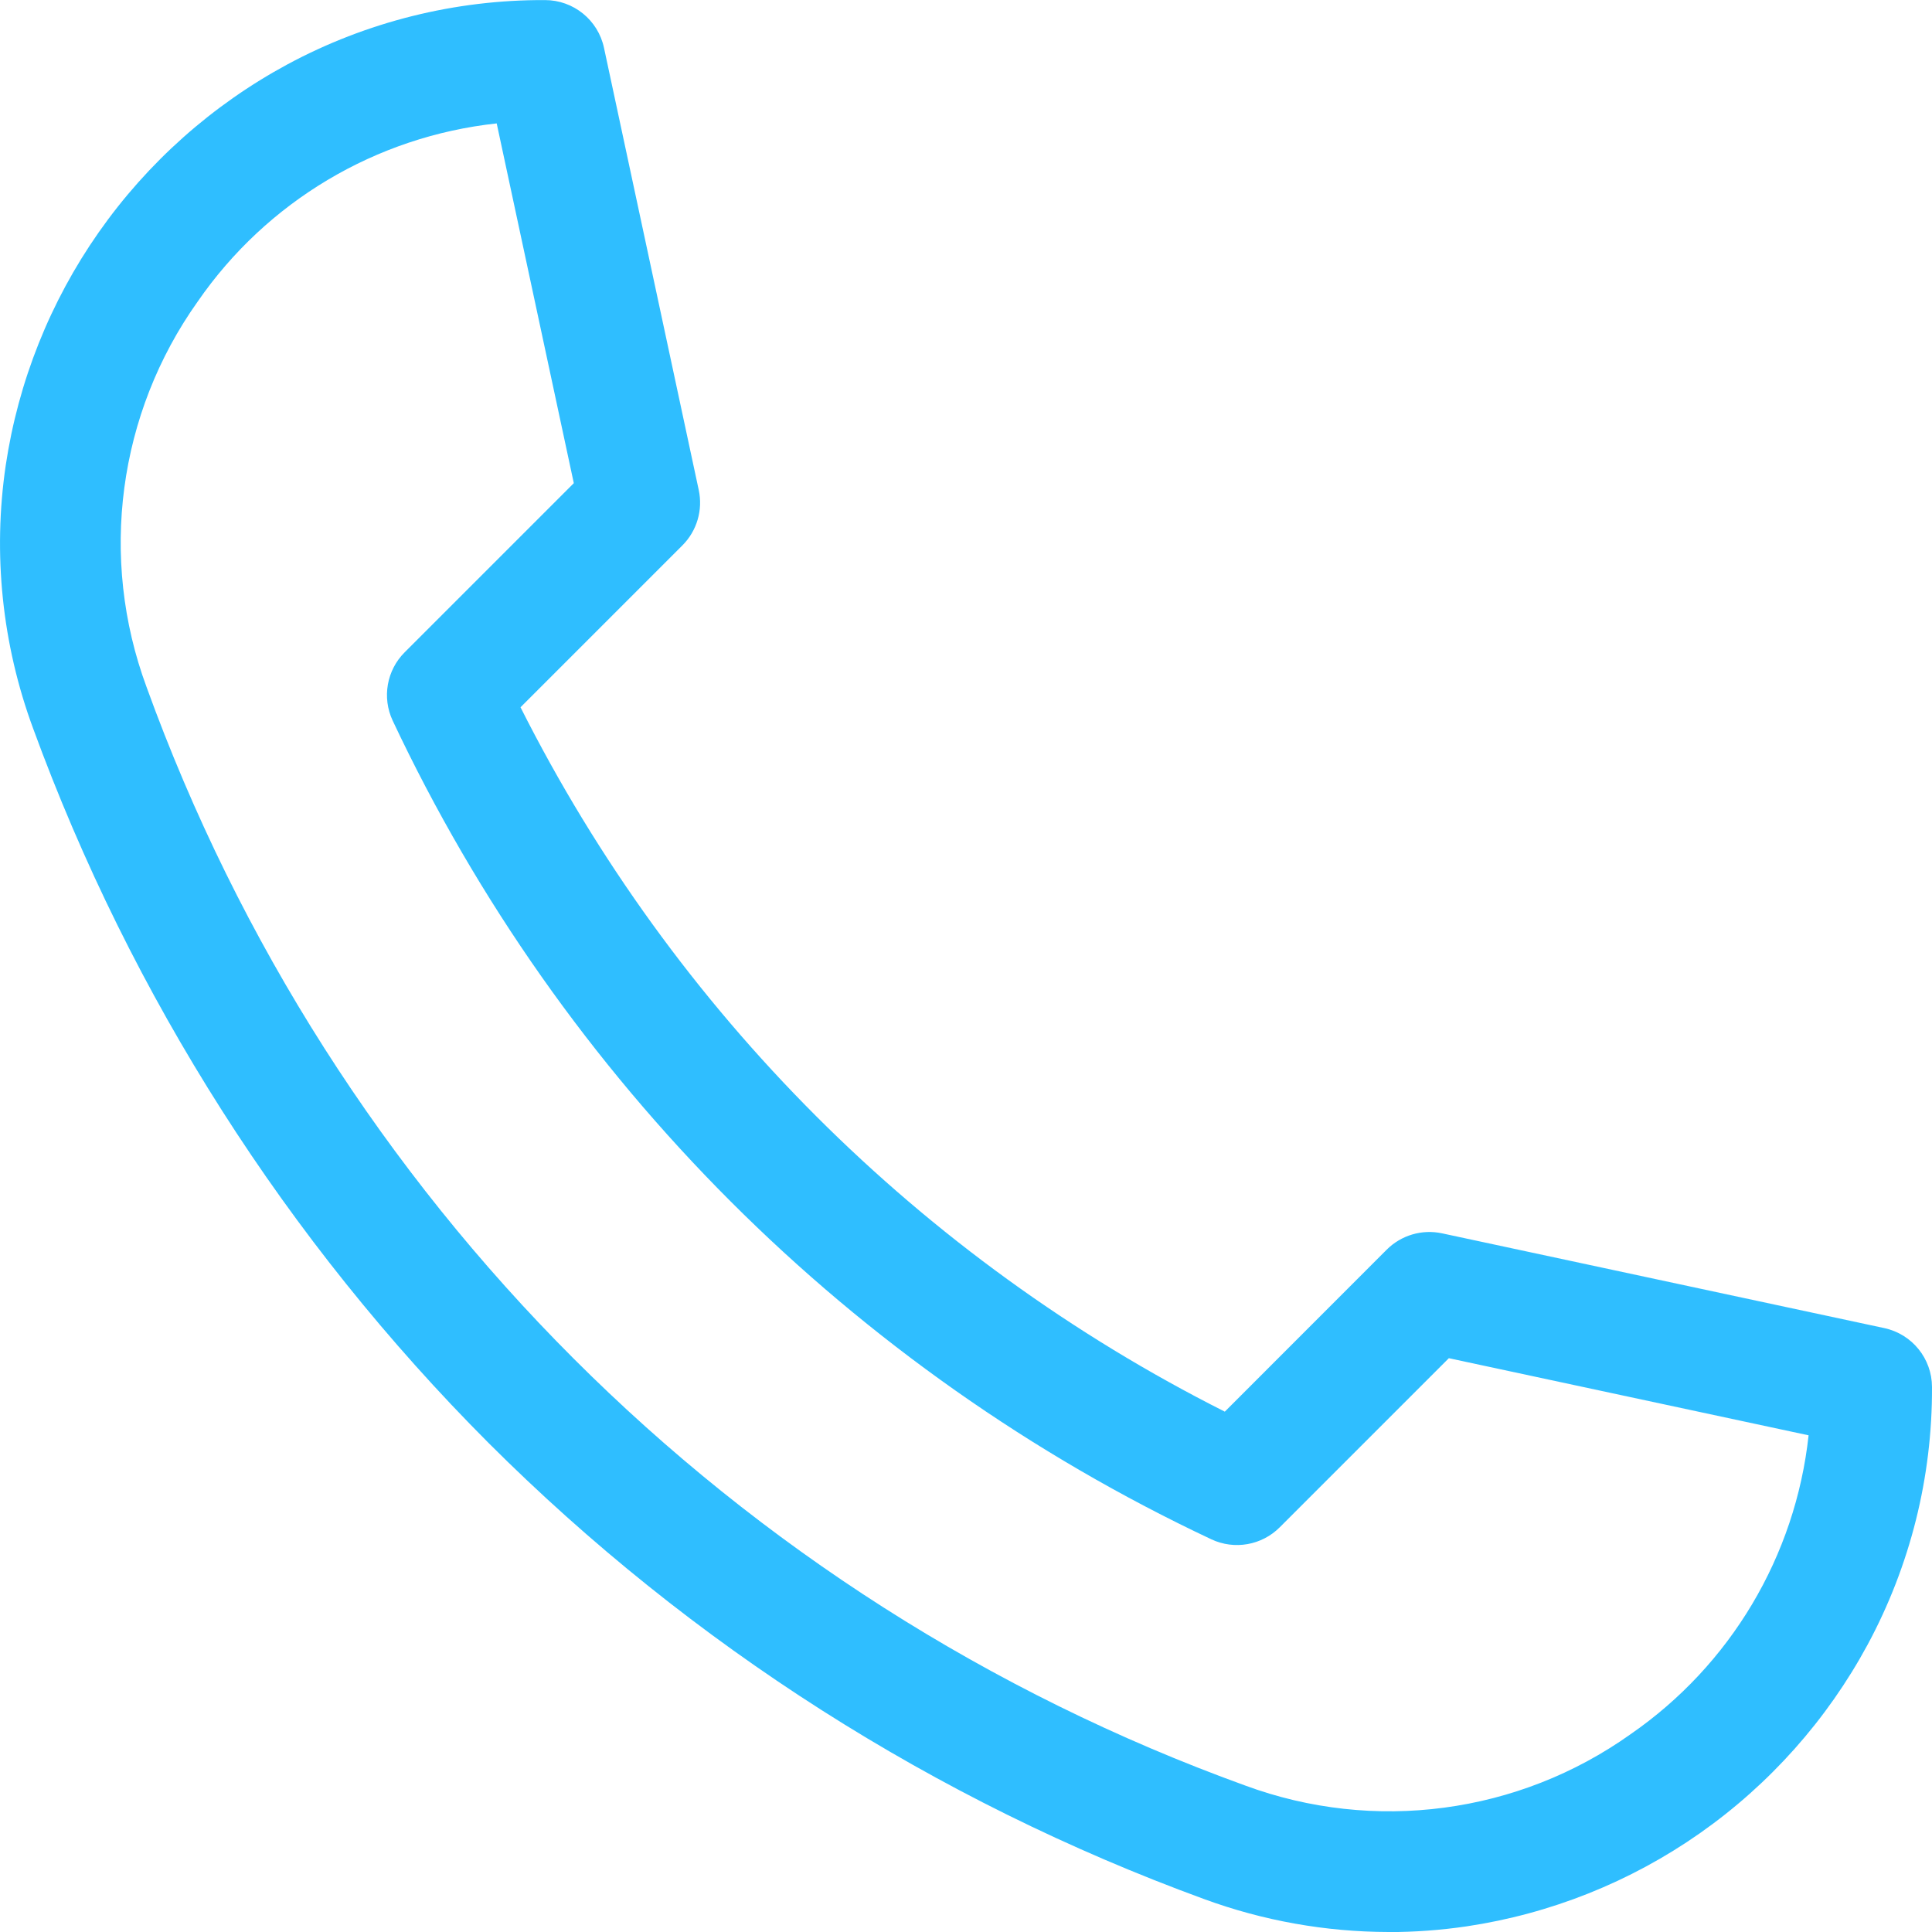
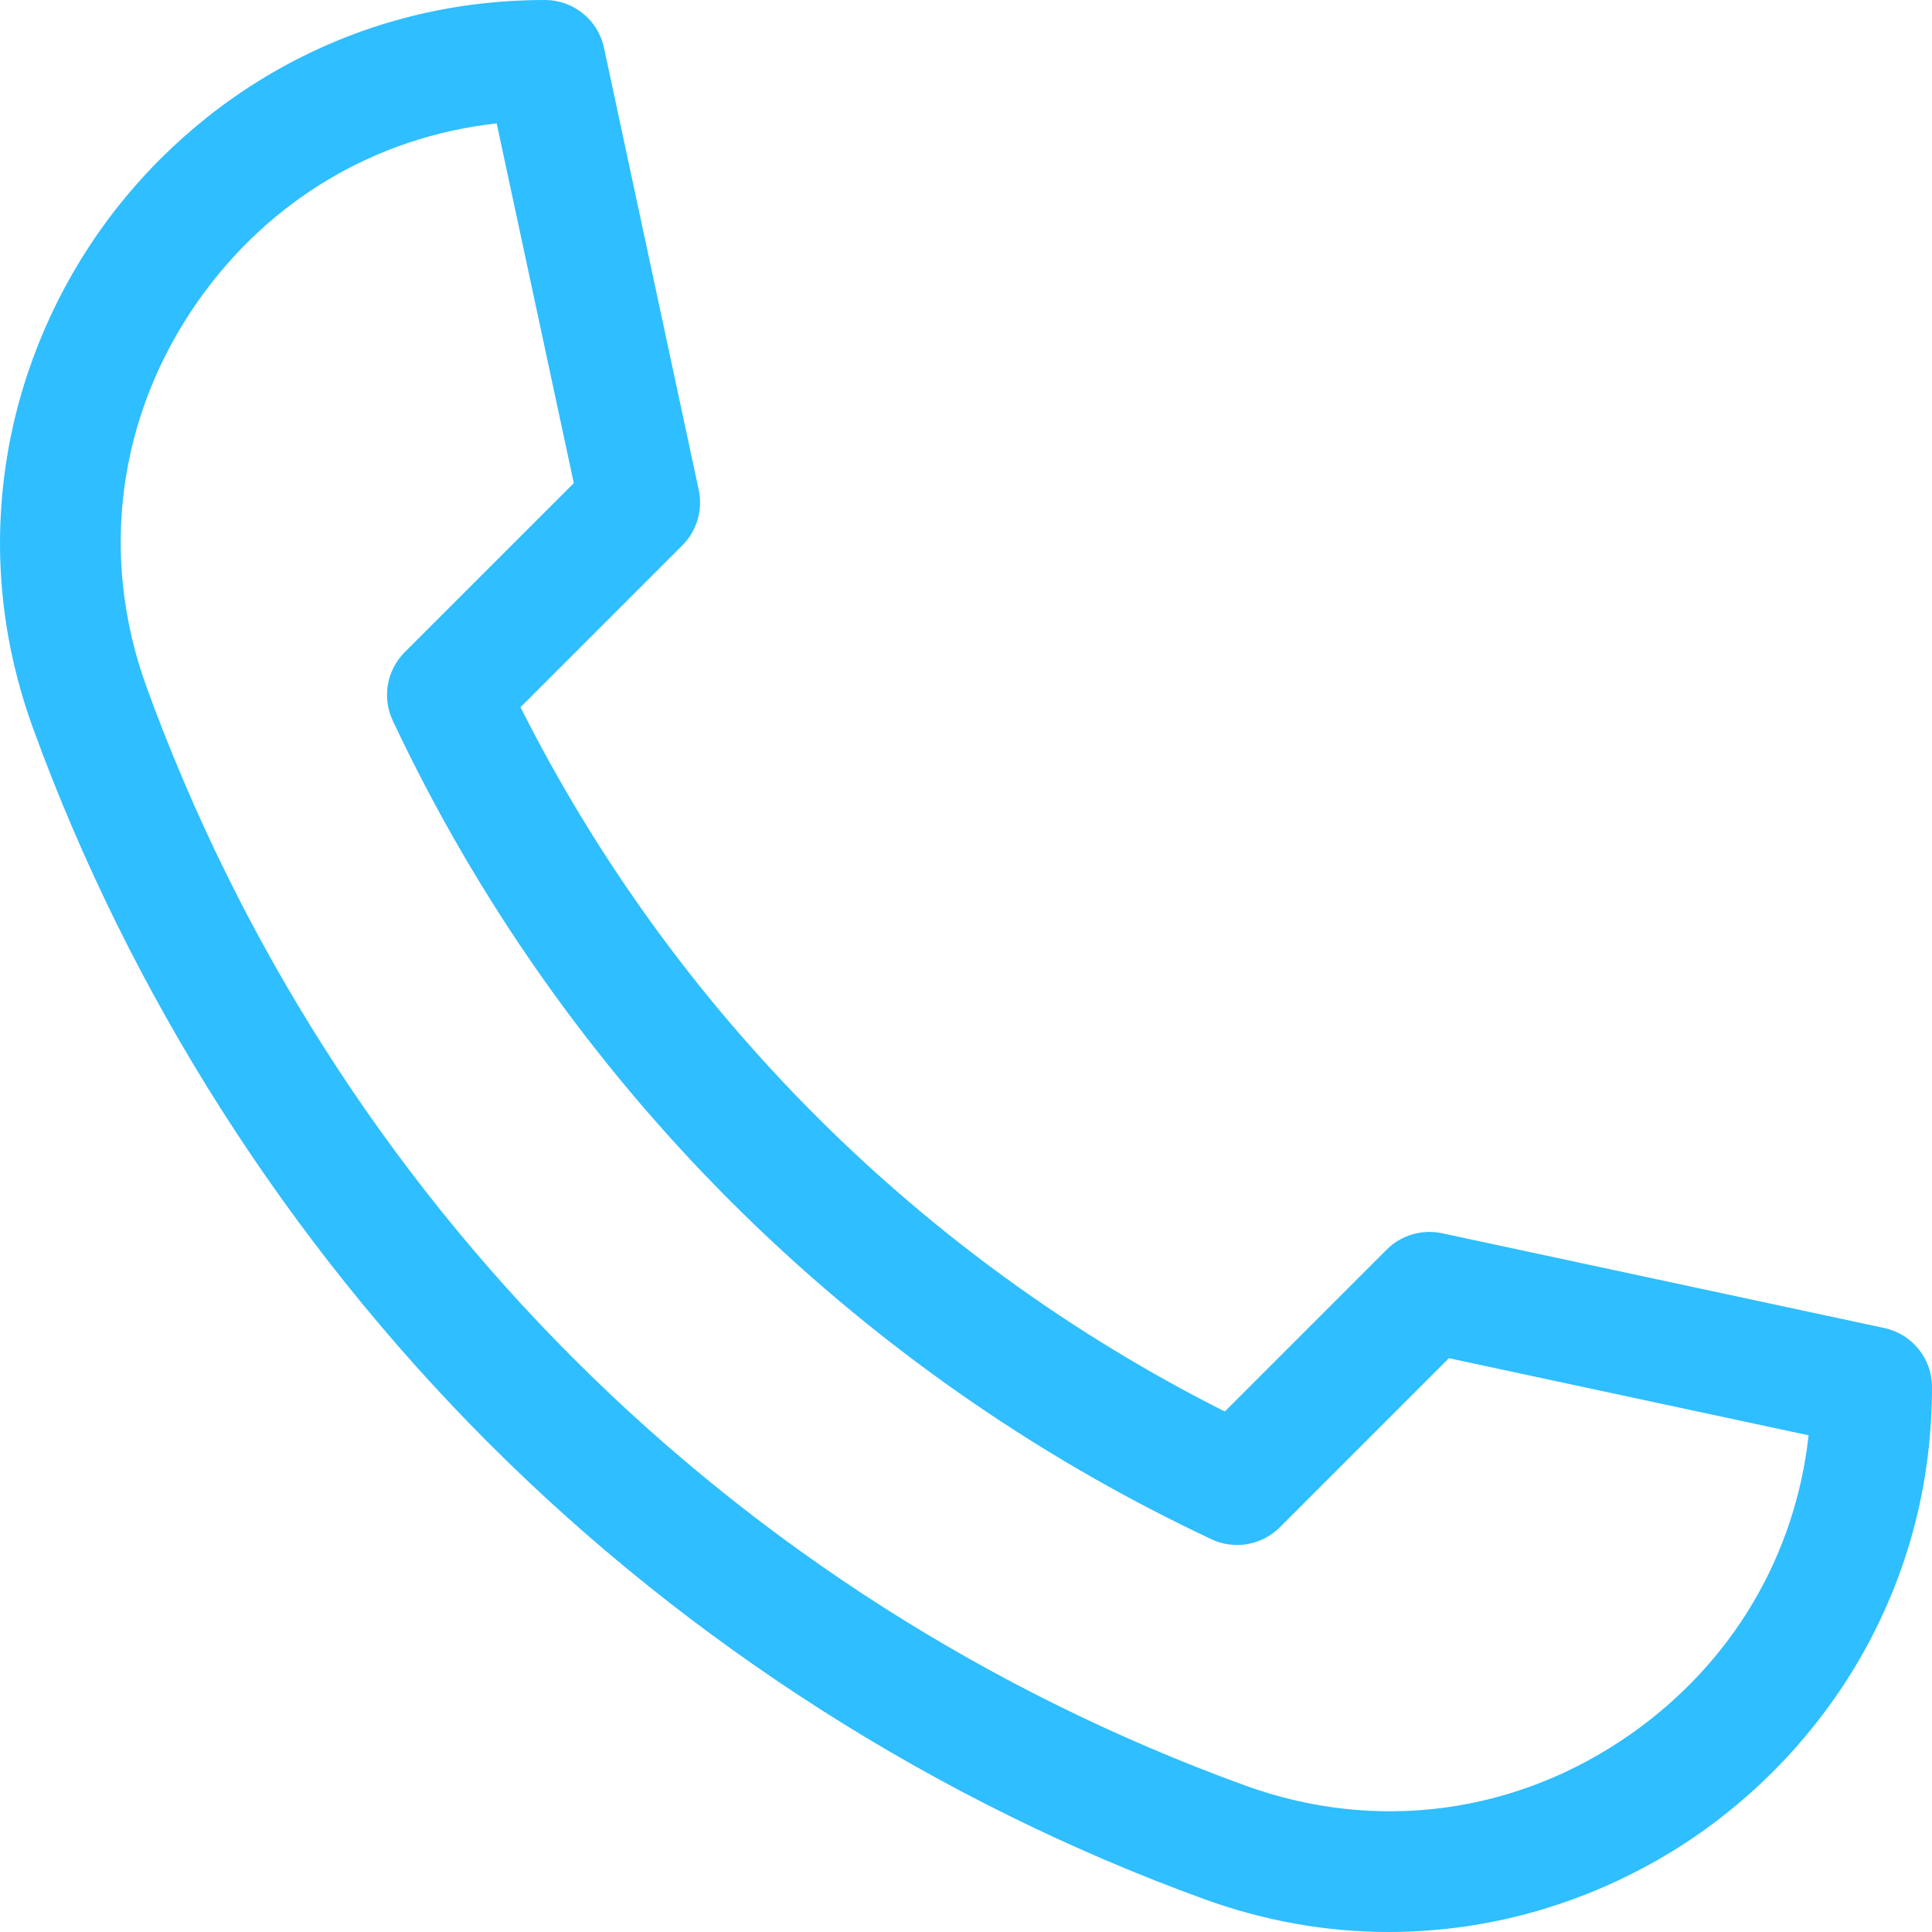
- <svg xmlns="http://www.w3.org/2000/svg" width="24" height="24">
+ <svg xmlns="http://www.w3.org/2000/svg" width="24px" height="24px" viewBox="0 0 24 24" version="1.1">
  <g id="Design" stroke="none" stroke-width="1" fill="none" fill-rule="evenodd">
-     <g id="XL" transform="translate(-855 -7072)" fill="#2FBEFF" fill-rule="nonzero">
-       <g id="Group-33" transform="translate(0 6964)">
-         <g id="Group-7-Copy" transform="translate(855 50)">
-           <path d="M17.249 82a6.687 6.687 0 01-2.294-.41 24.462 24.462 0 01-8.883-5.662A24.46 24.46 0 01.41 67.045a6.638 6.638 0 01-.339-3.263 6.795 6.795 0 011.156-2.897A6.823 6.823 0 013.57 58.8a6.687 6.687 0 013.2-.799.75.75 0 01.733.593l1.177 5.493a.75.75 0 01-.203.688l-2.011 2.011a19.741 19.741 0 008.749 8.75l2.011-2.012a.75.75 0 01.688-.203l5.493 1.177a.75.75 0 01.593.733 6.683 6.683 0 01-.8 3.2 6.823 6.823 0 01-2.085 2.343 6.795 6.795 0 01-2.897 1.156 6.664 6.664 0 01-.97.071zM6.17 59.533a5.19 5.19 0 00-3.714 2.213 5.167 5.167 0 00-.636 4.787A22.748 22.748 0 0015.467 80.18a5.167 5.167 0 004.787-.636 5.195 5.195 0 002.213-3.714l-4.469-.958-2.1 2.1a.75.75 0 01-.85.15 21.236 21.236 0 01-10.17-10.17.75.75 0 01.15-.85l2.1-2.1-.958-4.47z" id="icon-phone" />
+     <g id="XL" transform="translate(-855, -7072)" fill="#2FBEFF" fill-rule="nonzero">
+       <g id="Group-33" transform="translate(0, 6964)">
+         <g id="Group-7-Copy" transform="translate(855, 50)">
+           <path d="M17.249,82 C16.474,82 15.706,81.863 14.955,81.59 C11.646,80.388 8.574,78.43 6.072,75.928 C3.57,73.426 1.612,70.354 0.41,67.045 C0.024,65.982 -0.09,64.884 0.071,63.782 C0.222,62.75 0.622,61.749 1.227,60.885 C1.835,60.018 2.645,59.297 3.57,58.799 C4.556,58.269 5.633,58 6.77,58 C7.123,58 7.429,58.247 7.503,58.593 L8.68,64.086 C8.733,64.335 8.657,64.594 8.477,64.774 L6.466,66.785 C8.363,70.558 11.442,73.637 15.215,75.534 L17.226,73.523 C17.406,73.343 17.665,73.267 17.914,73.32 L23.407,74.497 C23.753,74.571 24,74.877 24,75.23 C24,76.367 23.731,77.444 23.201,78.43 C22.703,79.355 21.982,80.165 21.115,80.773 C20.251,81.378 19.25,81.777 18.218,81.929 C17.894,81.976 17.571,82 17.249,82 L17.249,82 Z M6.17,59.533 C4.671,59.698 3.34,60.484 2.456,61.746 C1.462,63.165 1.23,64.909 1.82,66.533 C4.131,72.895 9.105,77.869 15.467,80.18 C17.091,80.77 18.835,80.538 20.254,79.544 C21.516,78.66 22.302,77.329 22.467,75.83 L17.998,74.872 L15.898,76.973 C15.674,77.196 15.335,77.256 15.049,77.121 C10.587,75.025 6.975,71.413 4.879,66.952 C4.744,66.665 4.804,66.326 5.027,66.102 L7.128,64.002 L6.17,59.533 Z" id="icon-phone" />
        </g>
      </g>
    </g>
  </g>
</svg>
